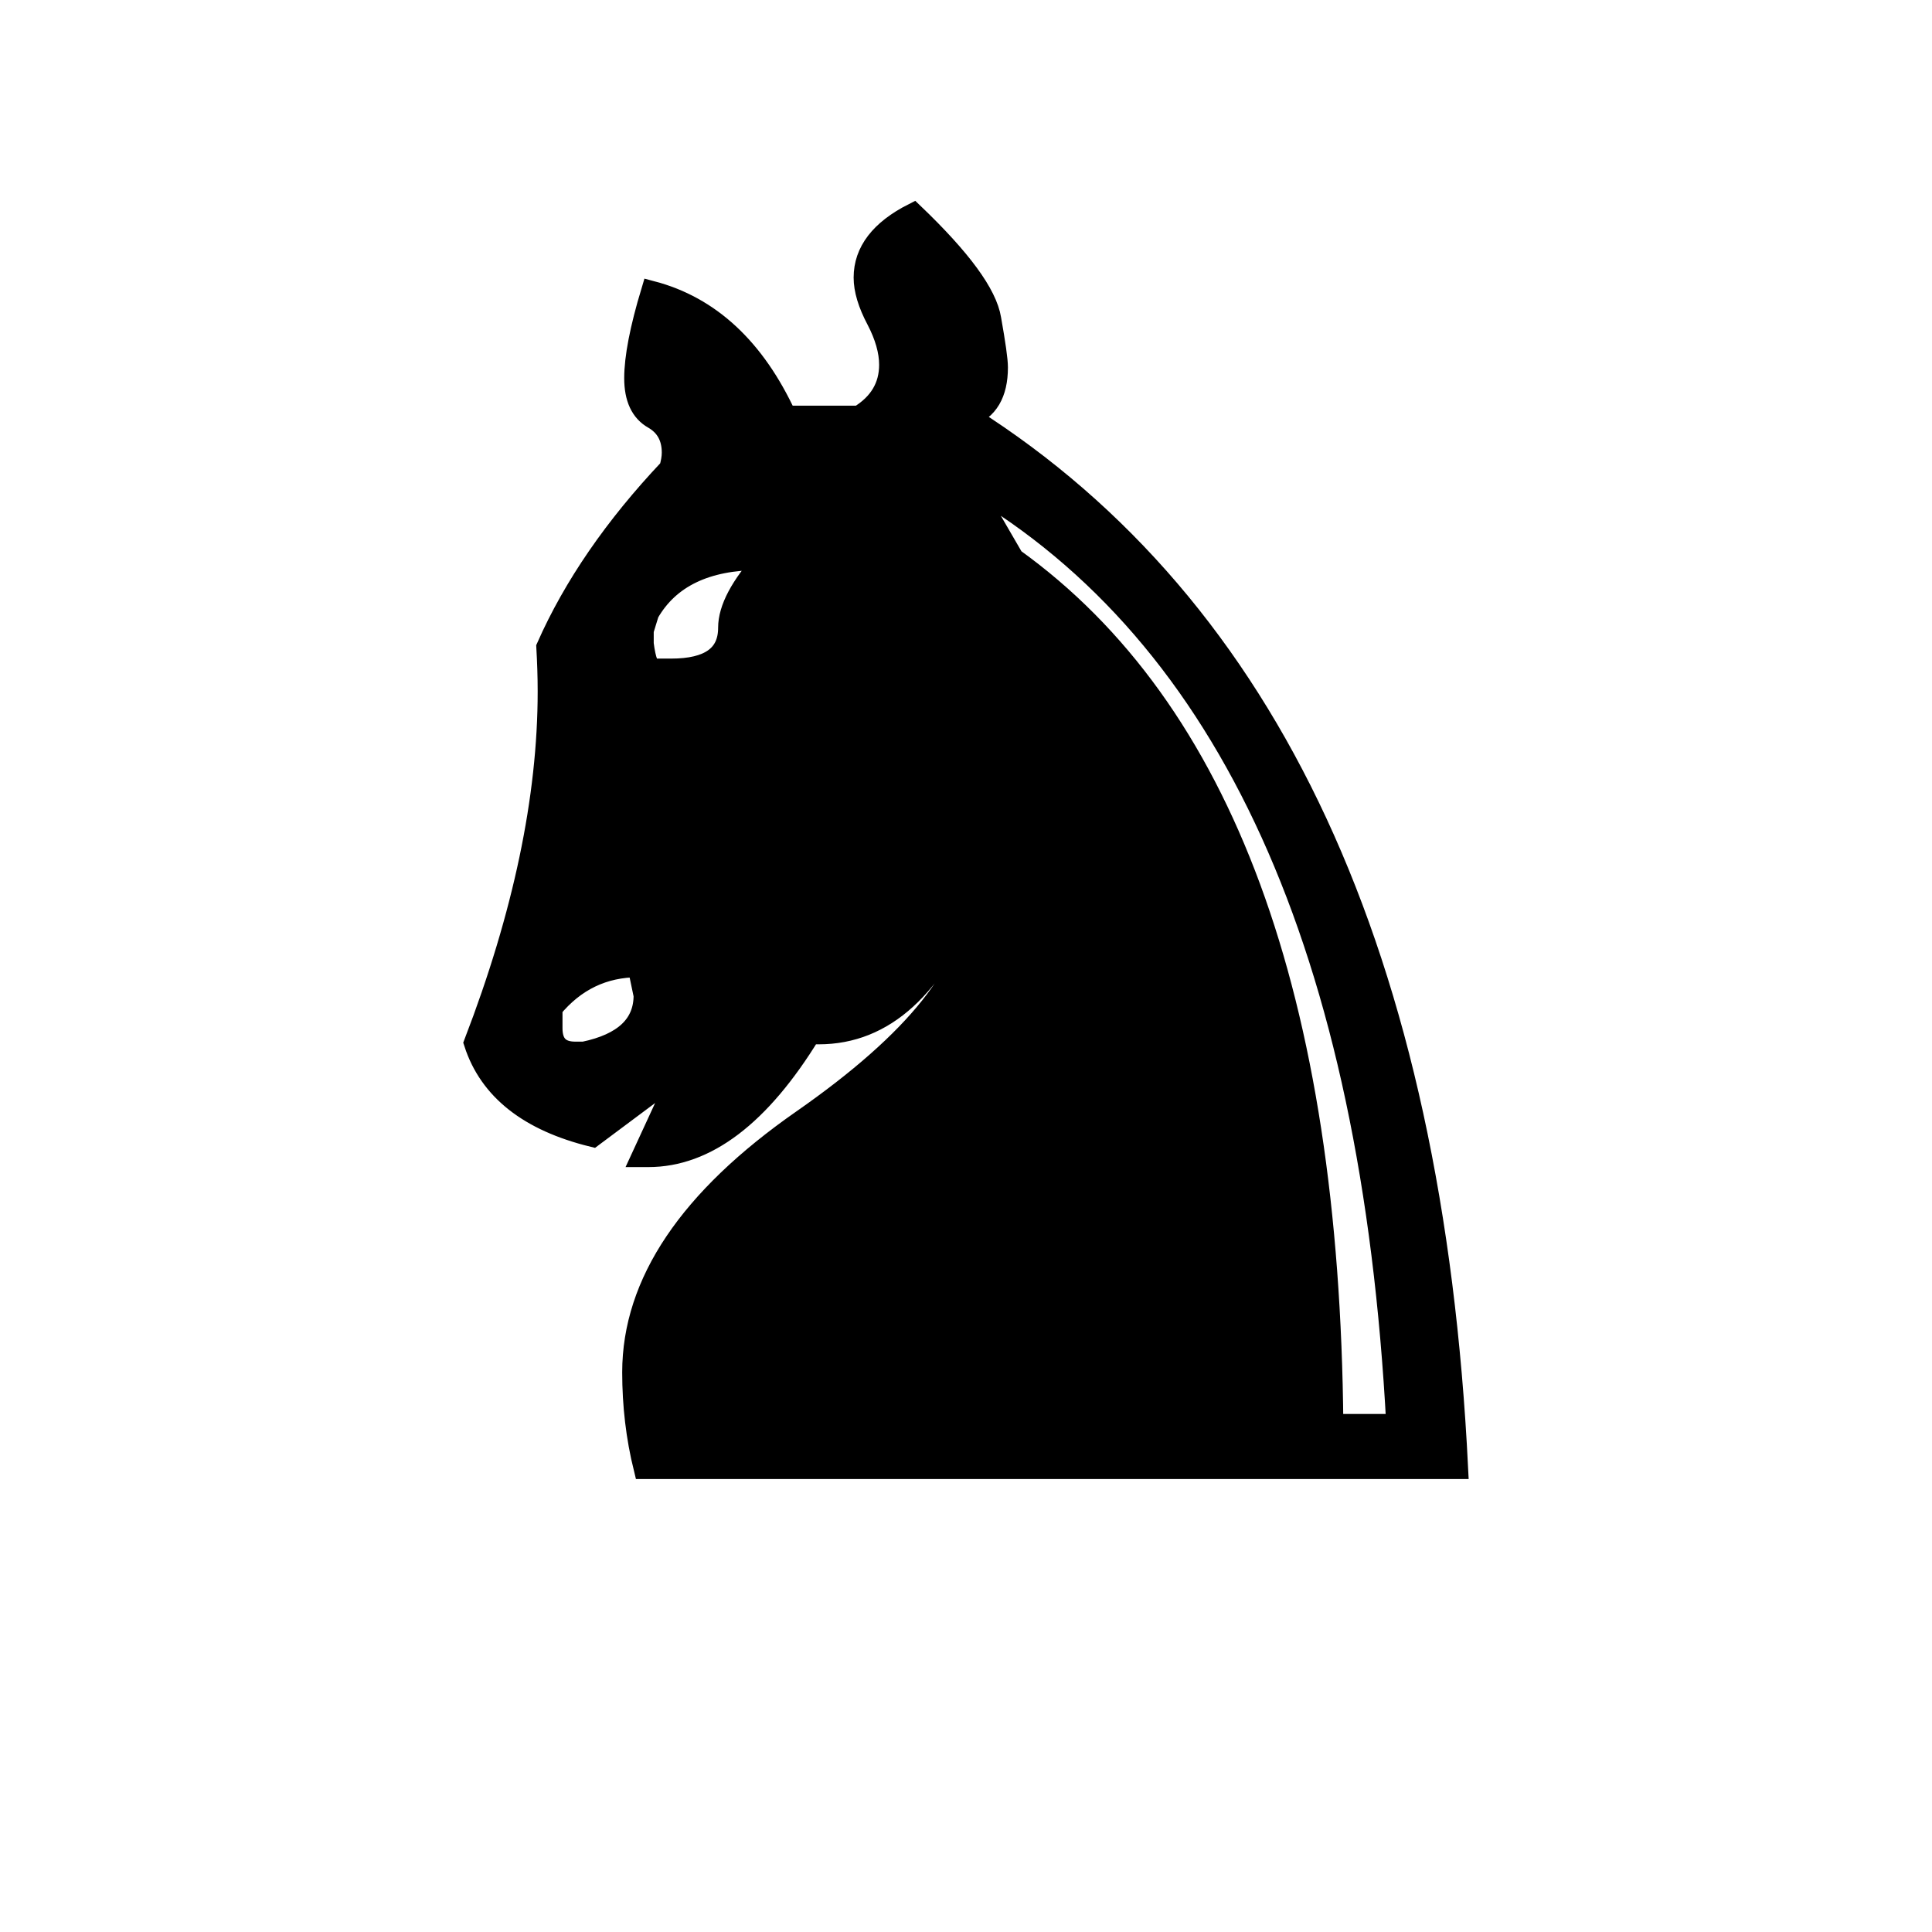
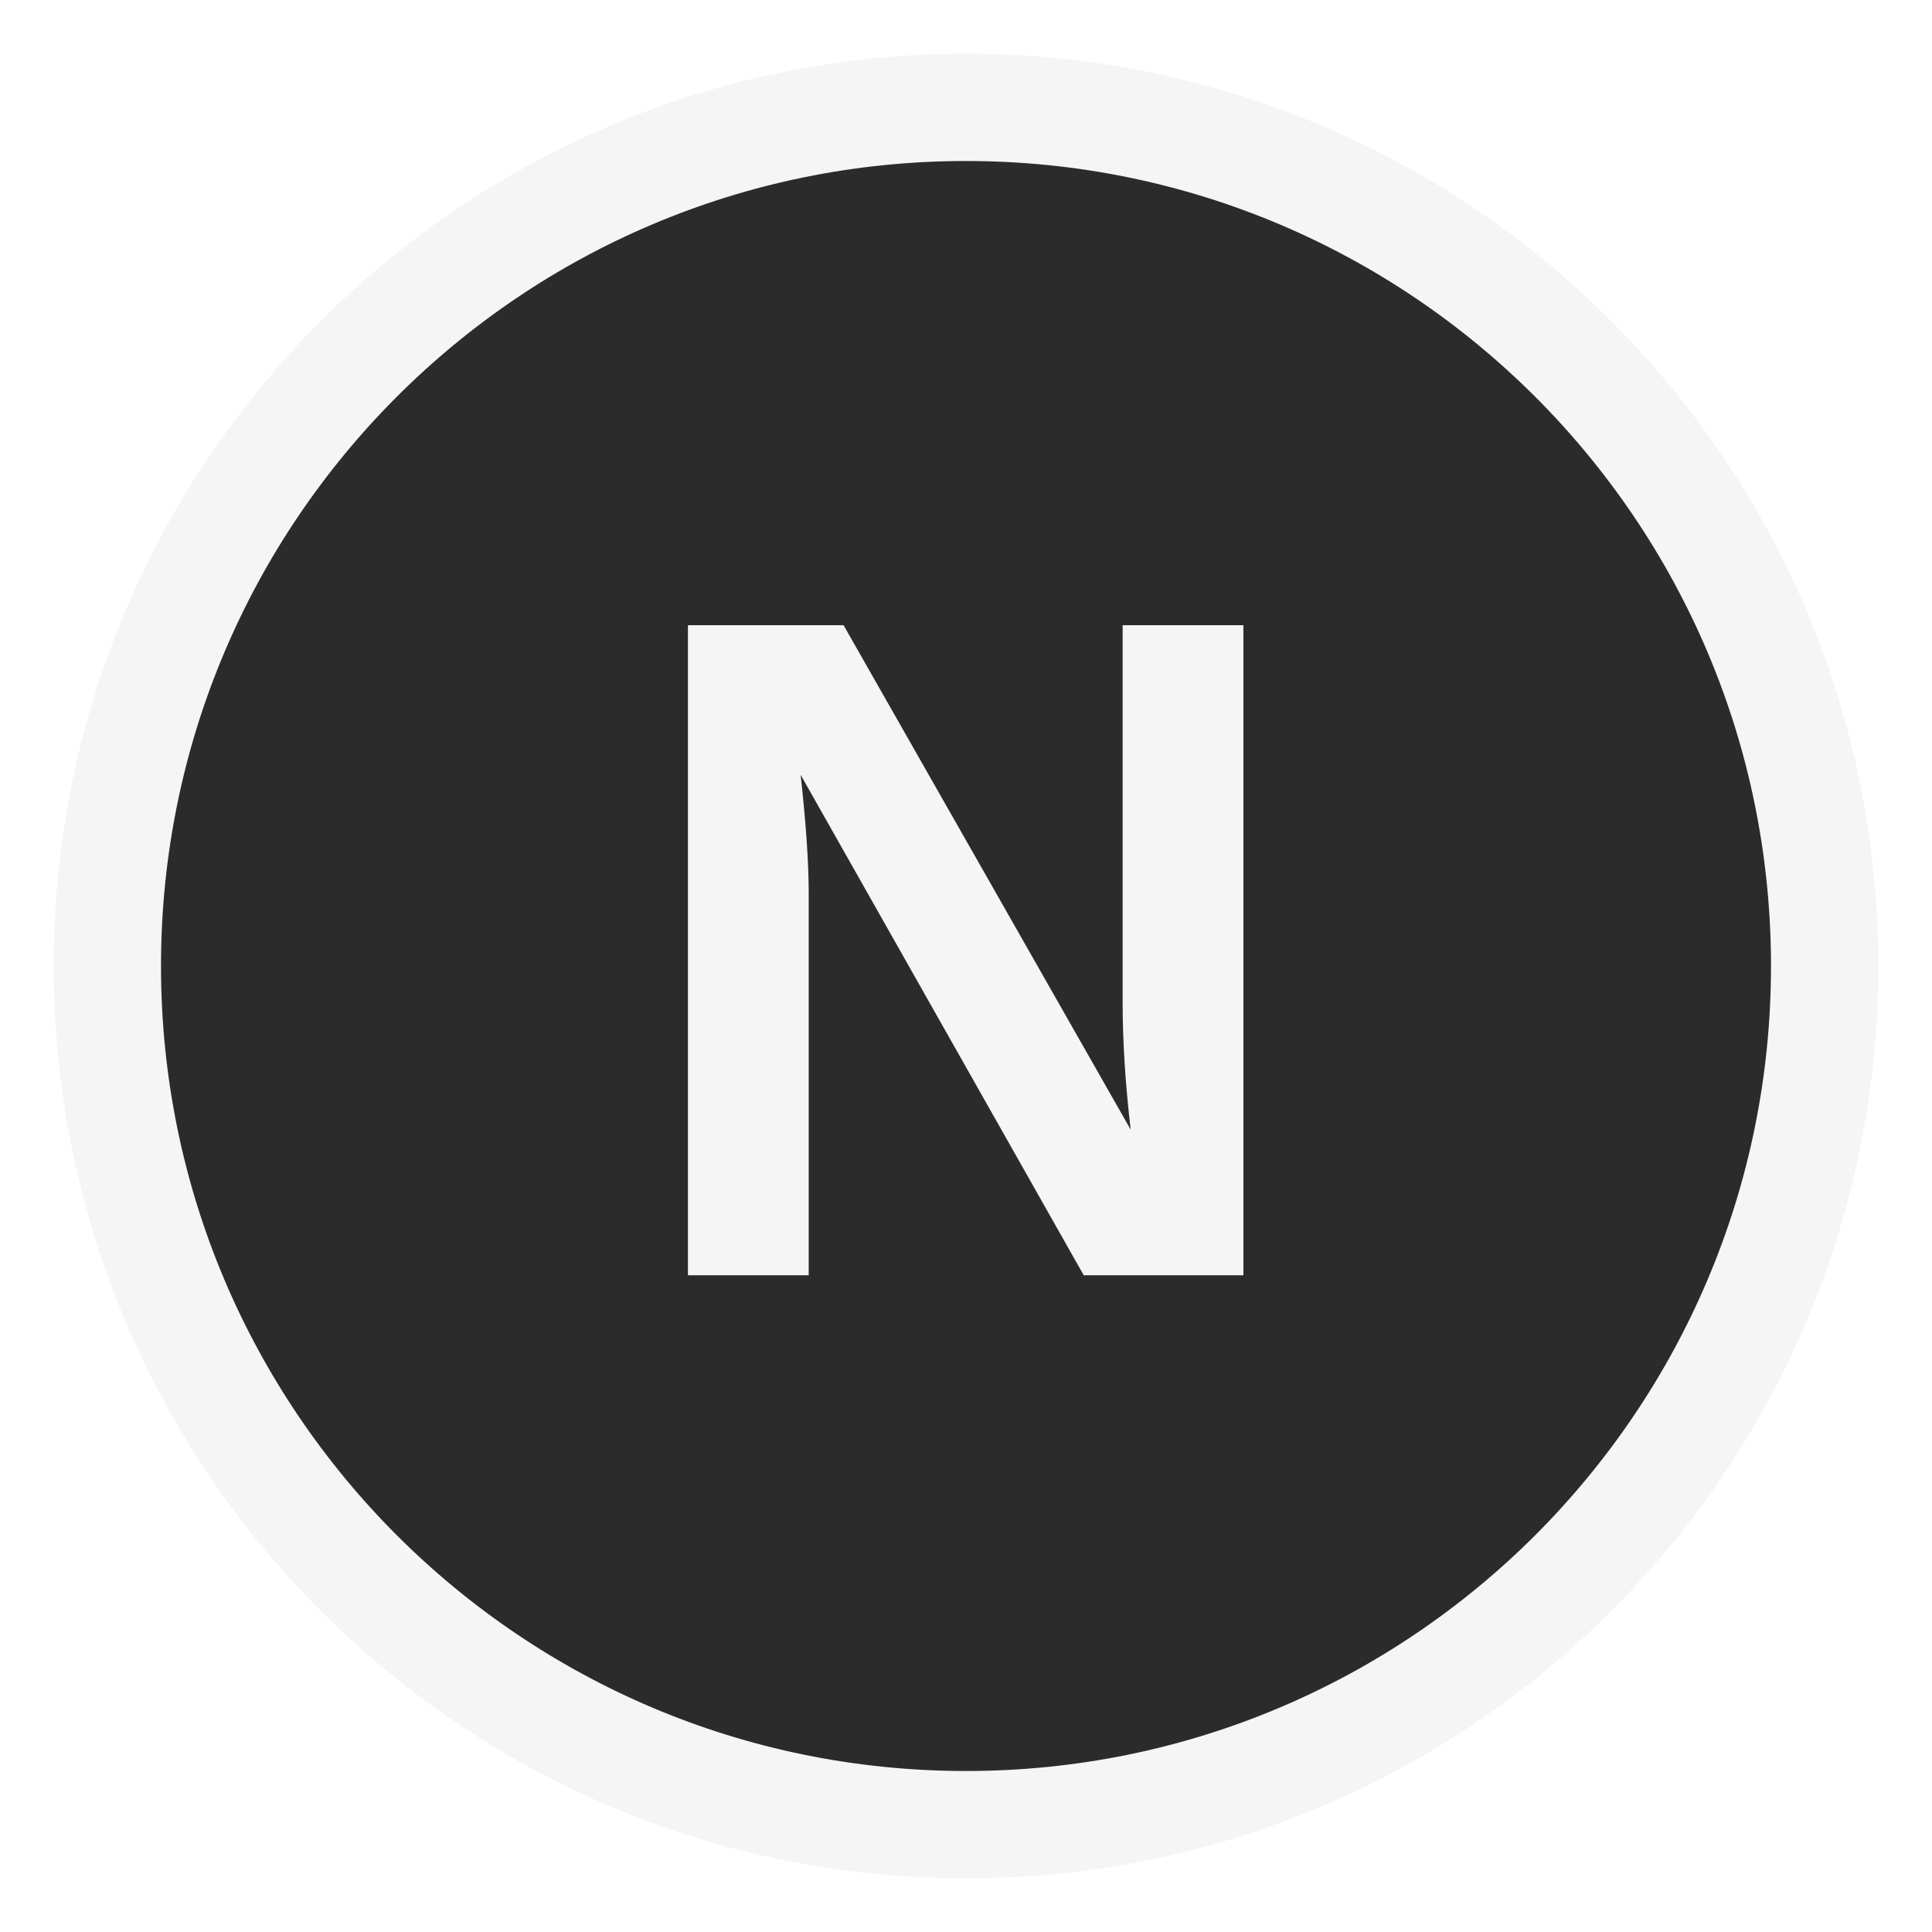
<svg xmlns="http://www.w3.org/2000/svg" viewBox="0 0 45 45">
-   <text x="50%" y="76%" font-size="40" text-anchor="middle" font-family="'Segoe UI Symbol','DejaVu Sans','Noto Sans Symbols',sans-serif" fill="#000000" stroke="#000000" stroke-width="0.5">♞</text>
+   <circle cx="22.5" cy="22.5" r="20" fill="#2b2b2b" stroke="#f5f5f5" stroke-width="2.5" />
+   <text x="50%" y="66%" font-size="22" font-weight="bold" text-anchor="middle" font-family="Arial,Helvetica,sans-serif" fill="#f5f5f5">N</text>
</svg>
